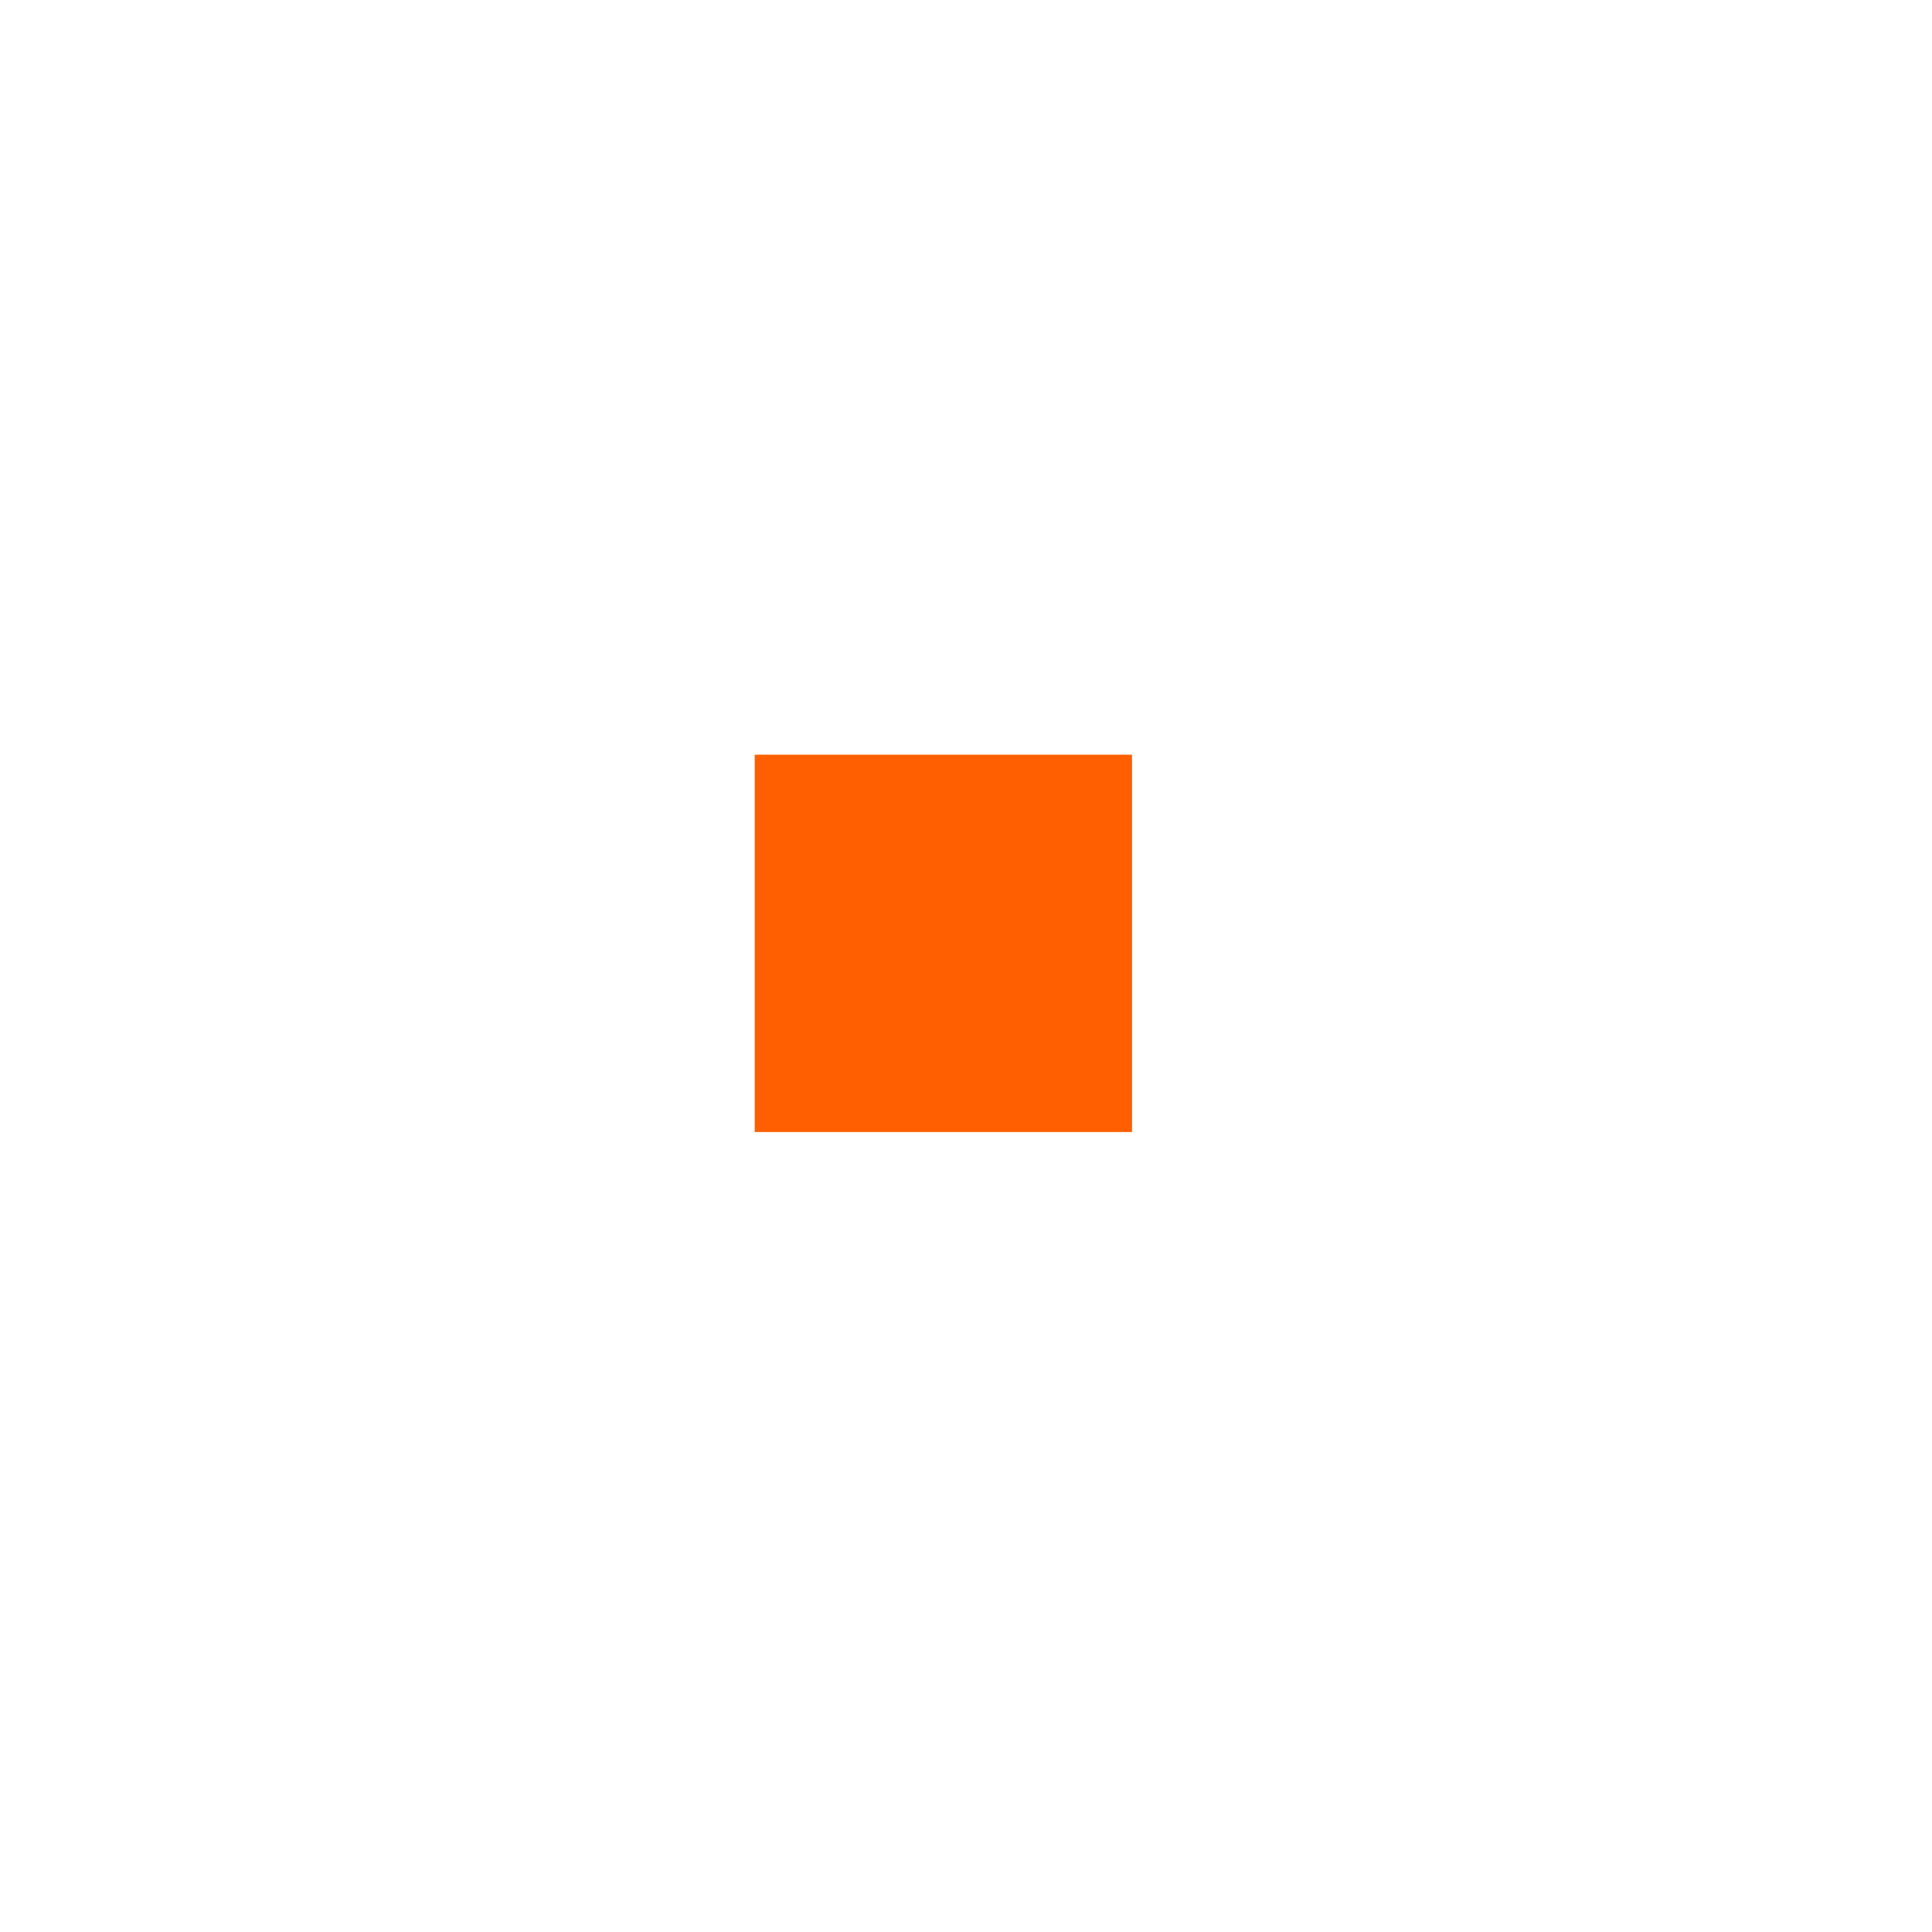
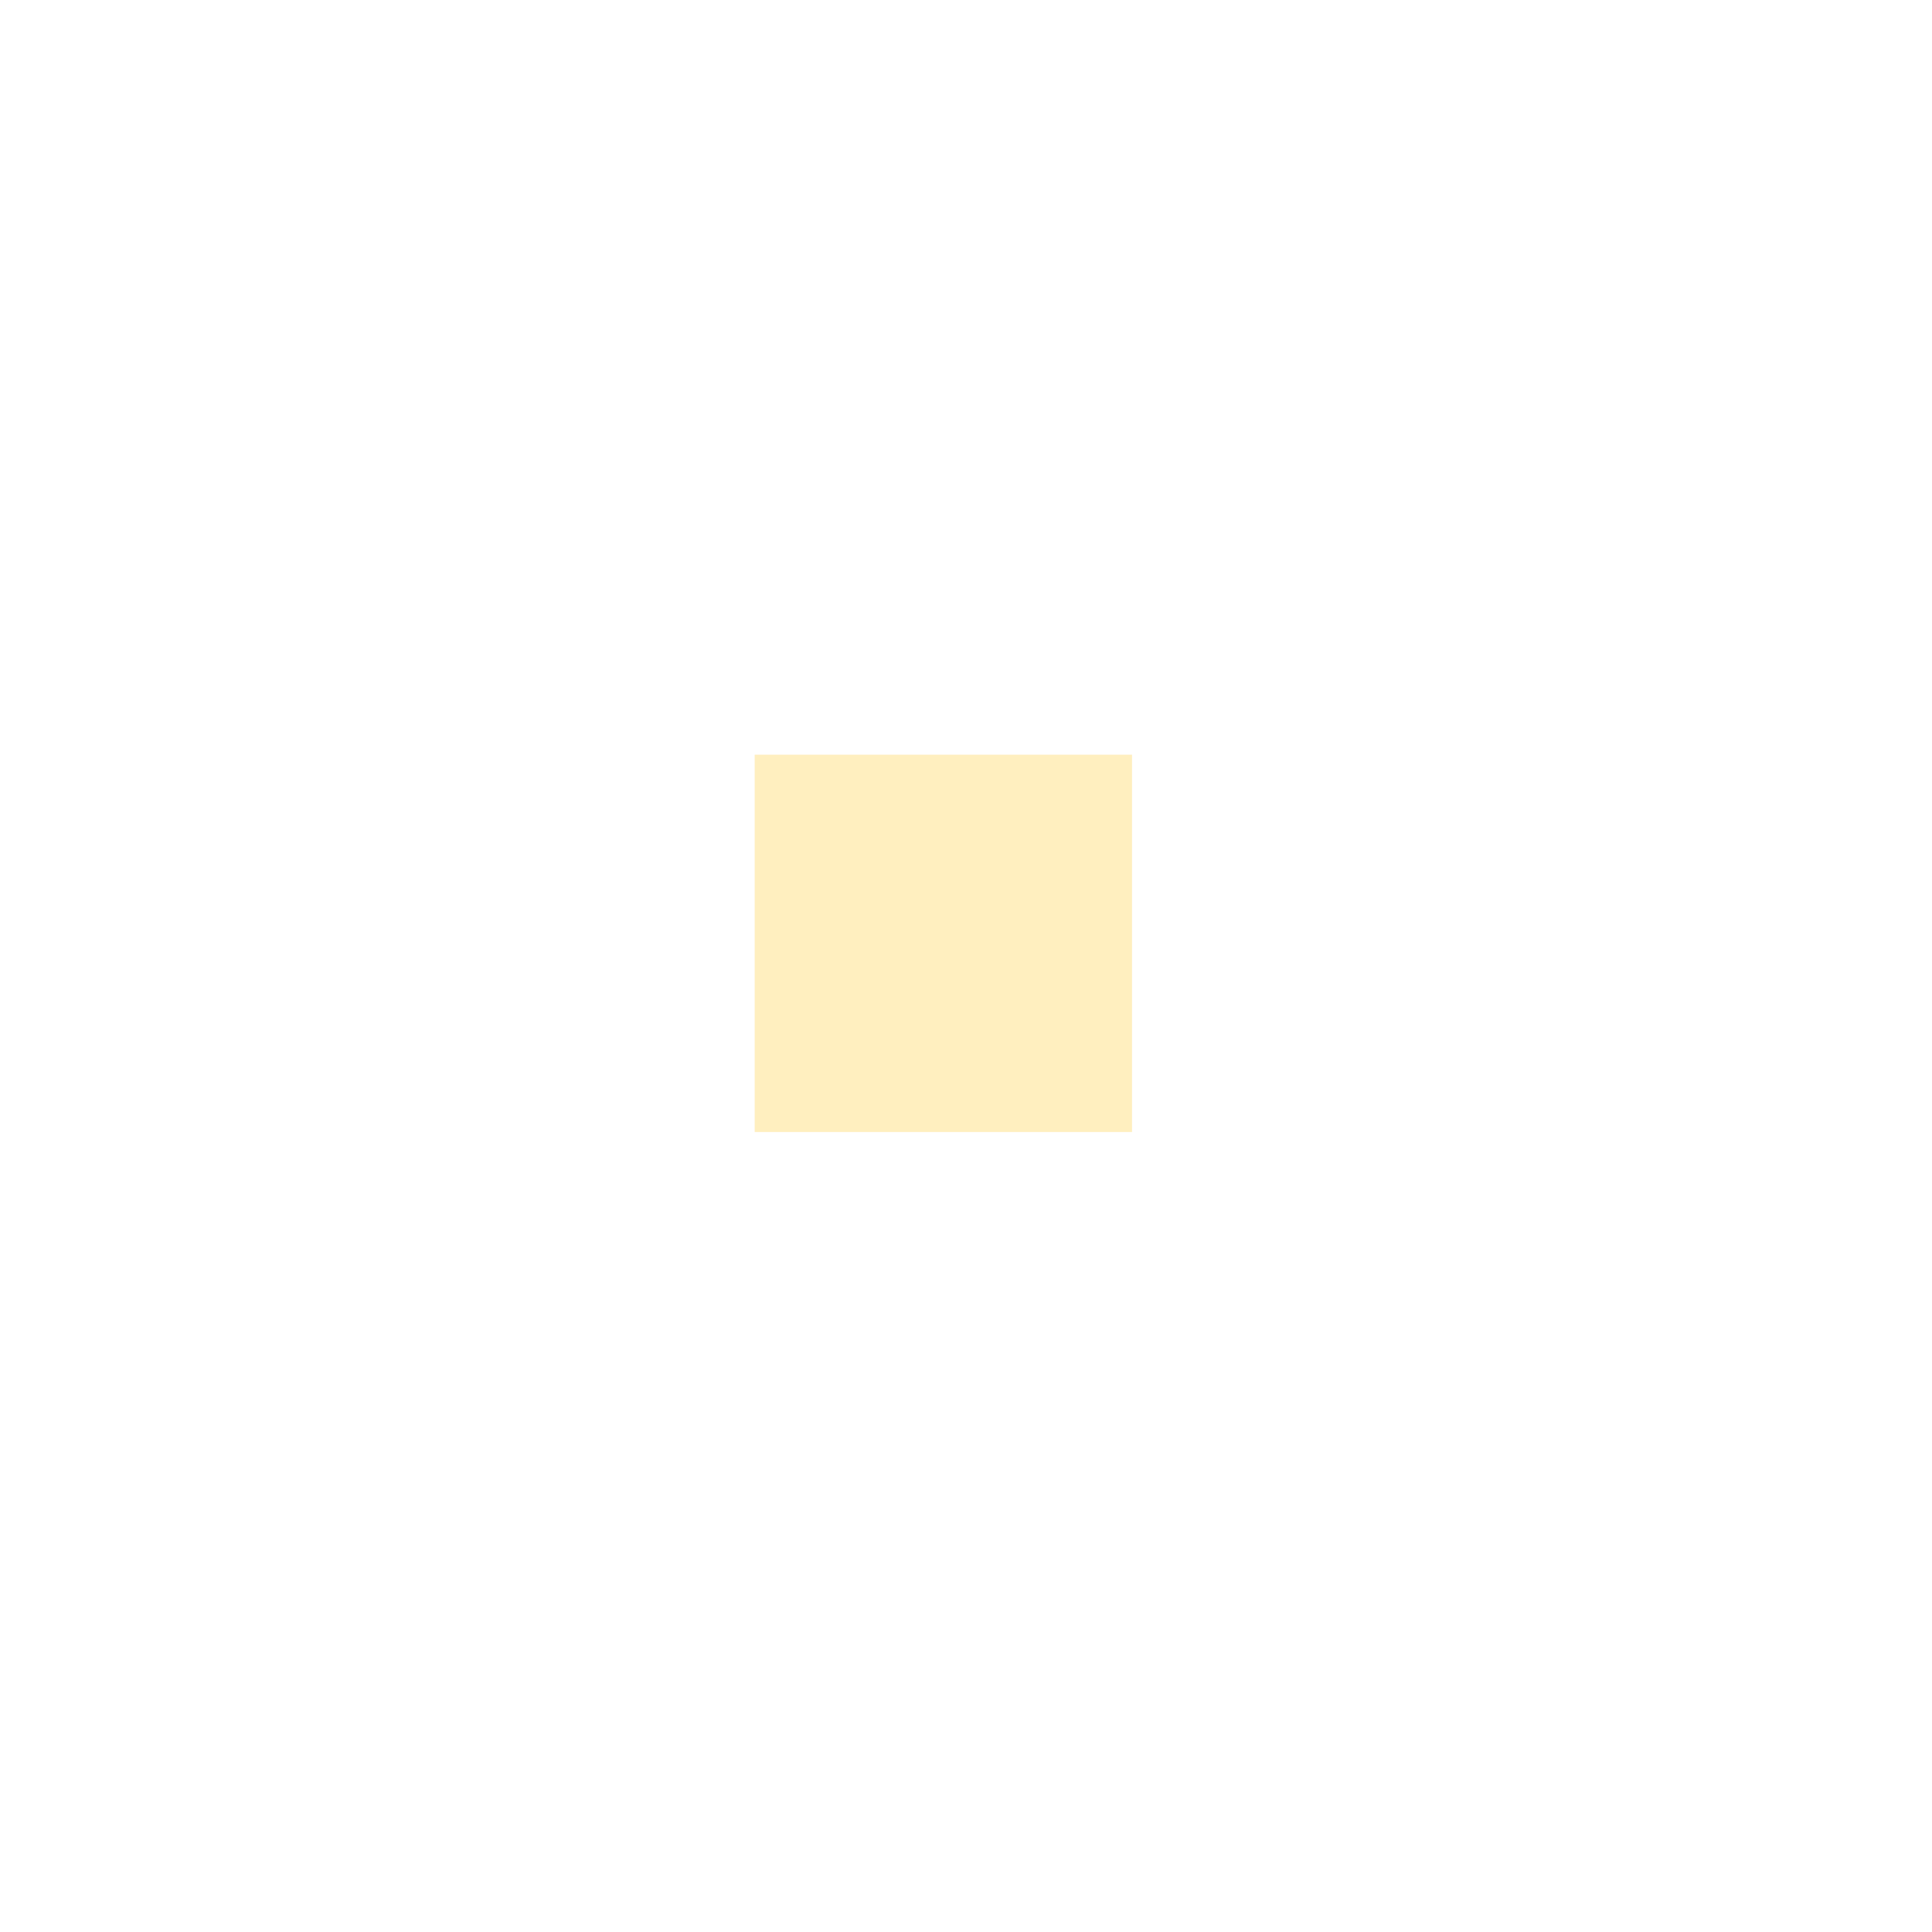
<svg xmlns="http://www.w3.org/2000/svg" id="example-identicon-80-svg" width="128" height="128" viewbox="0 0 128 128">
  <g>
    <rect x="0" y="0" width="25" height="25" fill="none" />
    <rect x="25" y="0" width="25" height="25" fill="none" />
    <rect x="50" y="0" width="25" height="25" fill="none" />
    <rect x="75" y="0" width="25" height="25" fill="none" />
    <rect x="100" y="0" width="25" height="25" fill="none" />
    <rect x="0" y="25" width="25" height="25" fill="none" />
    <rect x="25" y="25" width="25" height="25" fill="none" />
    <rect x="50" y="25" width="25" height="25" fill="none" />
    <rect x="75" y="25" width="25" height="25" fill="none" />
    <rect x="100" y="25" width="25" height="25" fill="none" />
    <rect x="0" y="50" width="25" height="25" fill="none" />
    <rect x="25" y="50" width="25" height="25" fill="none" />
-     <rect x="50" y="50" width="25" height="25" fill="#ff5f00" />
+     <rect x="50" y="50" width="25" height="25" fill="#ffefbf" />
    <rect x="75" y="50" width="25" height="25" fill="none" />
    <rect x="100" y="50" width="25" height="25" fill="none" />
    <rect x="0" y="75" width="25" height="25" fill="none" />
    <rect x="25" y="75" width="25" height="25" fill="none" />
    <rect x="50" y="75" width="25" height="25" fill="none" />
    <rect x="75" y="75" width="25" height="25" fill="none" />
    <rect x="100" y="75" width="25" height="25" fill="none" />
    <rect x="0" y="100" width="25" height="25" fill="none" />
    <rect x="25" y="100" width="25" height="25" fill="none" />
    <rect x="50" y="100" width="25" height="25" fill="none" />
    <rect x="75" y="100" width="25" height="25" fill="none" />
    <rect x="100" y="100" width="25" height="25" fill="none" />
  </g>
</svg>
